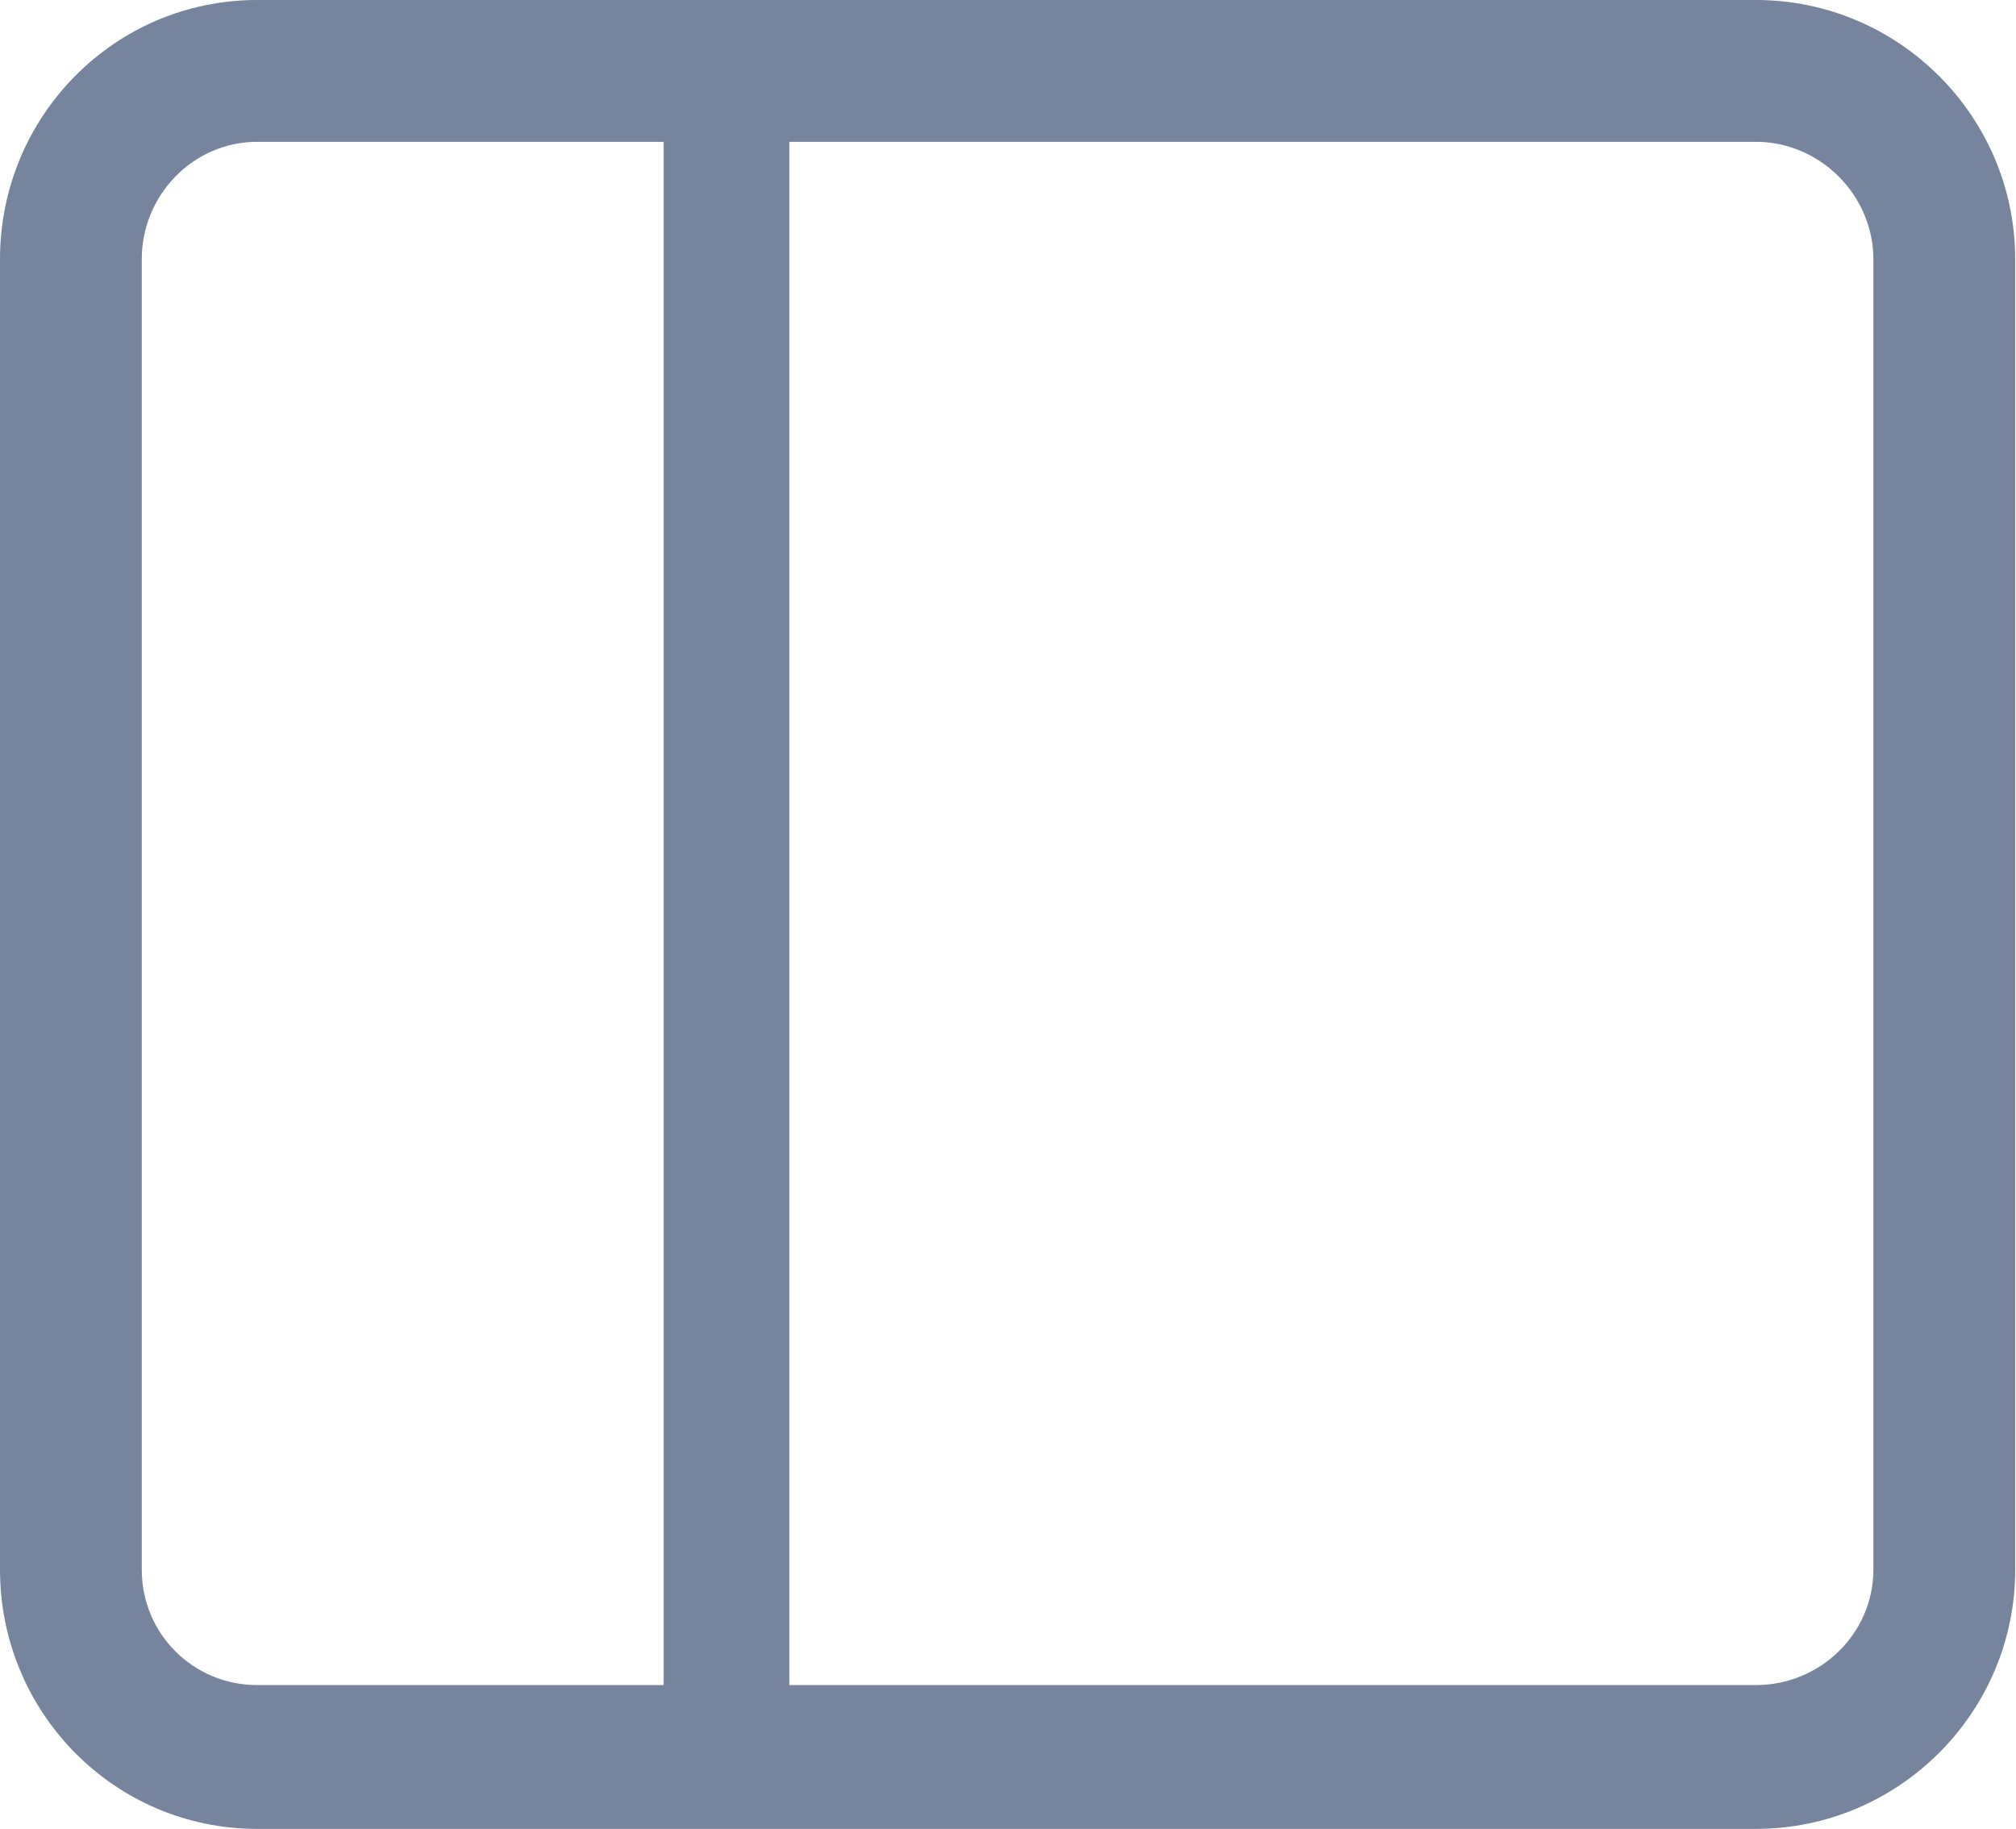
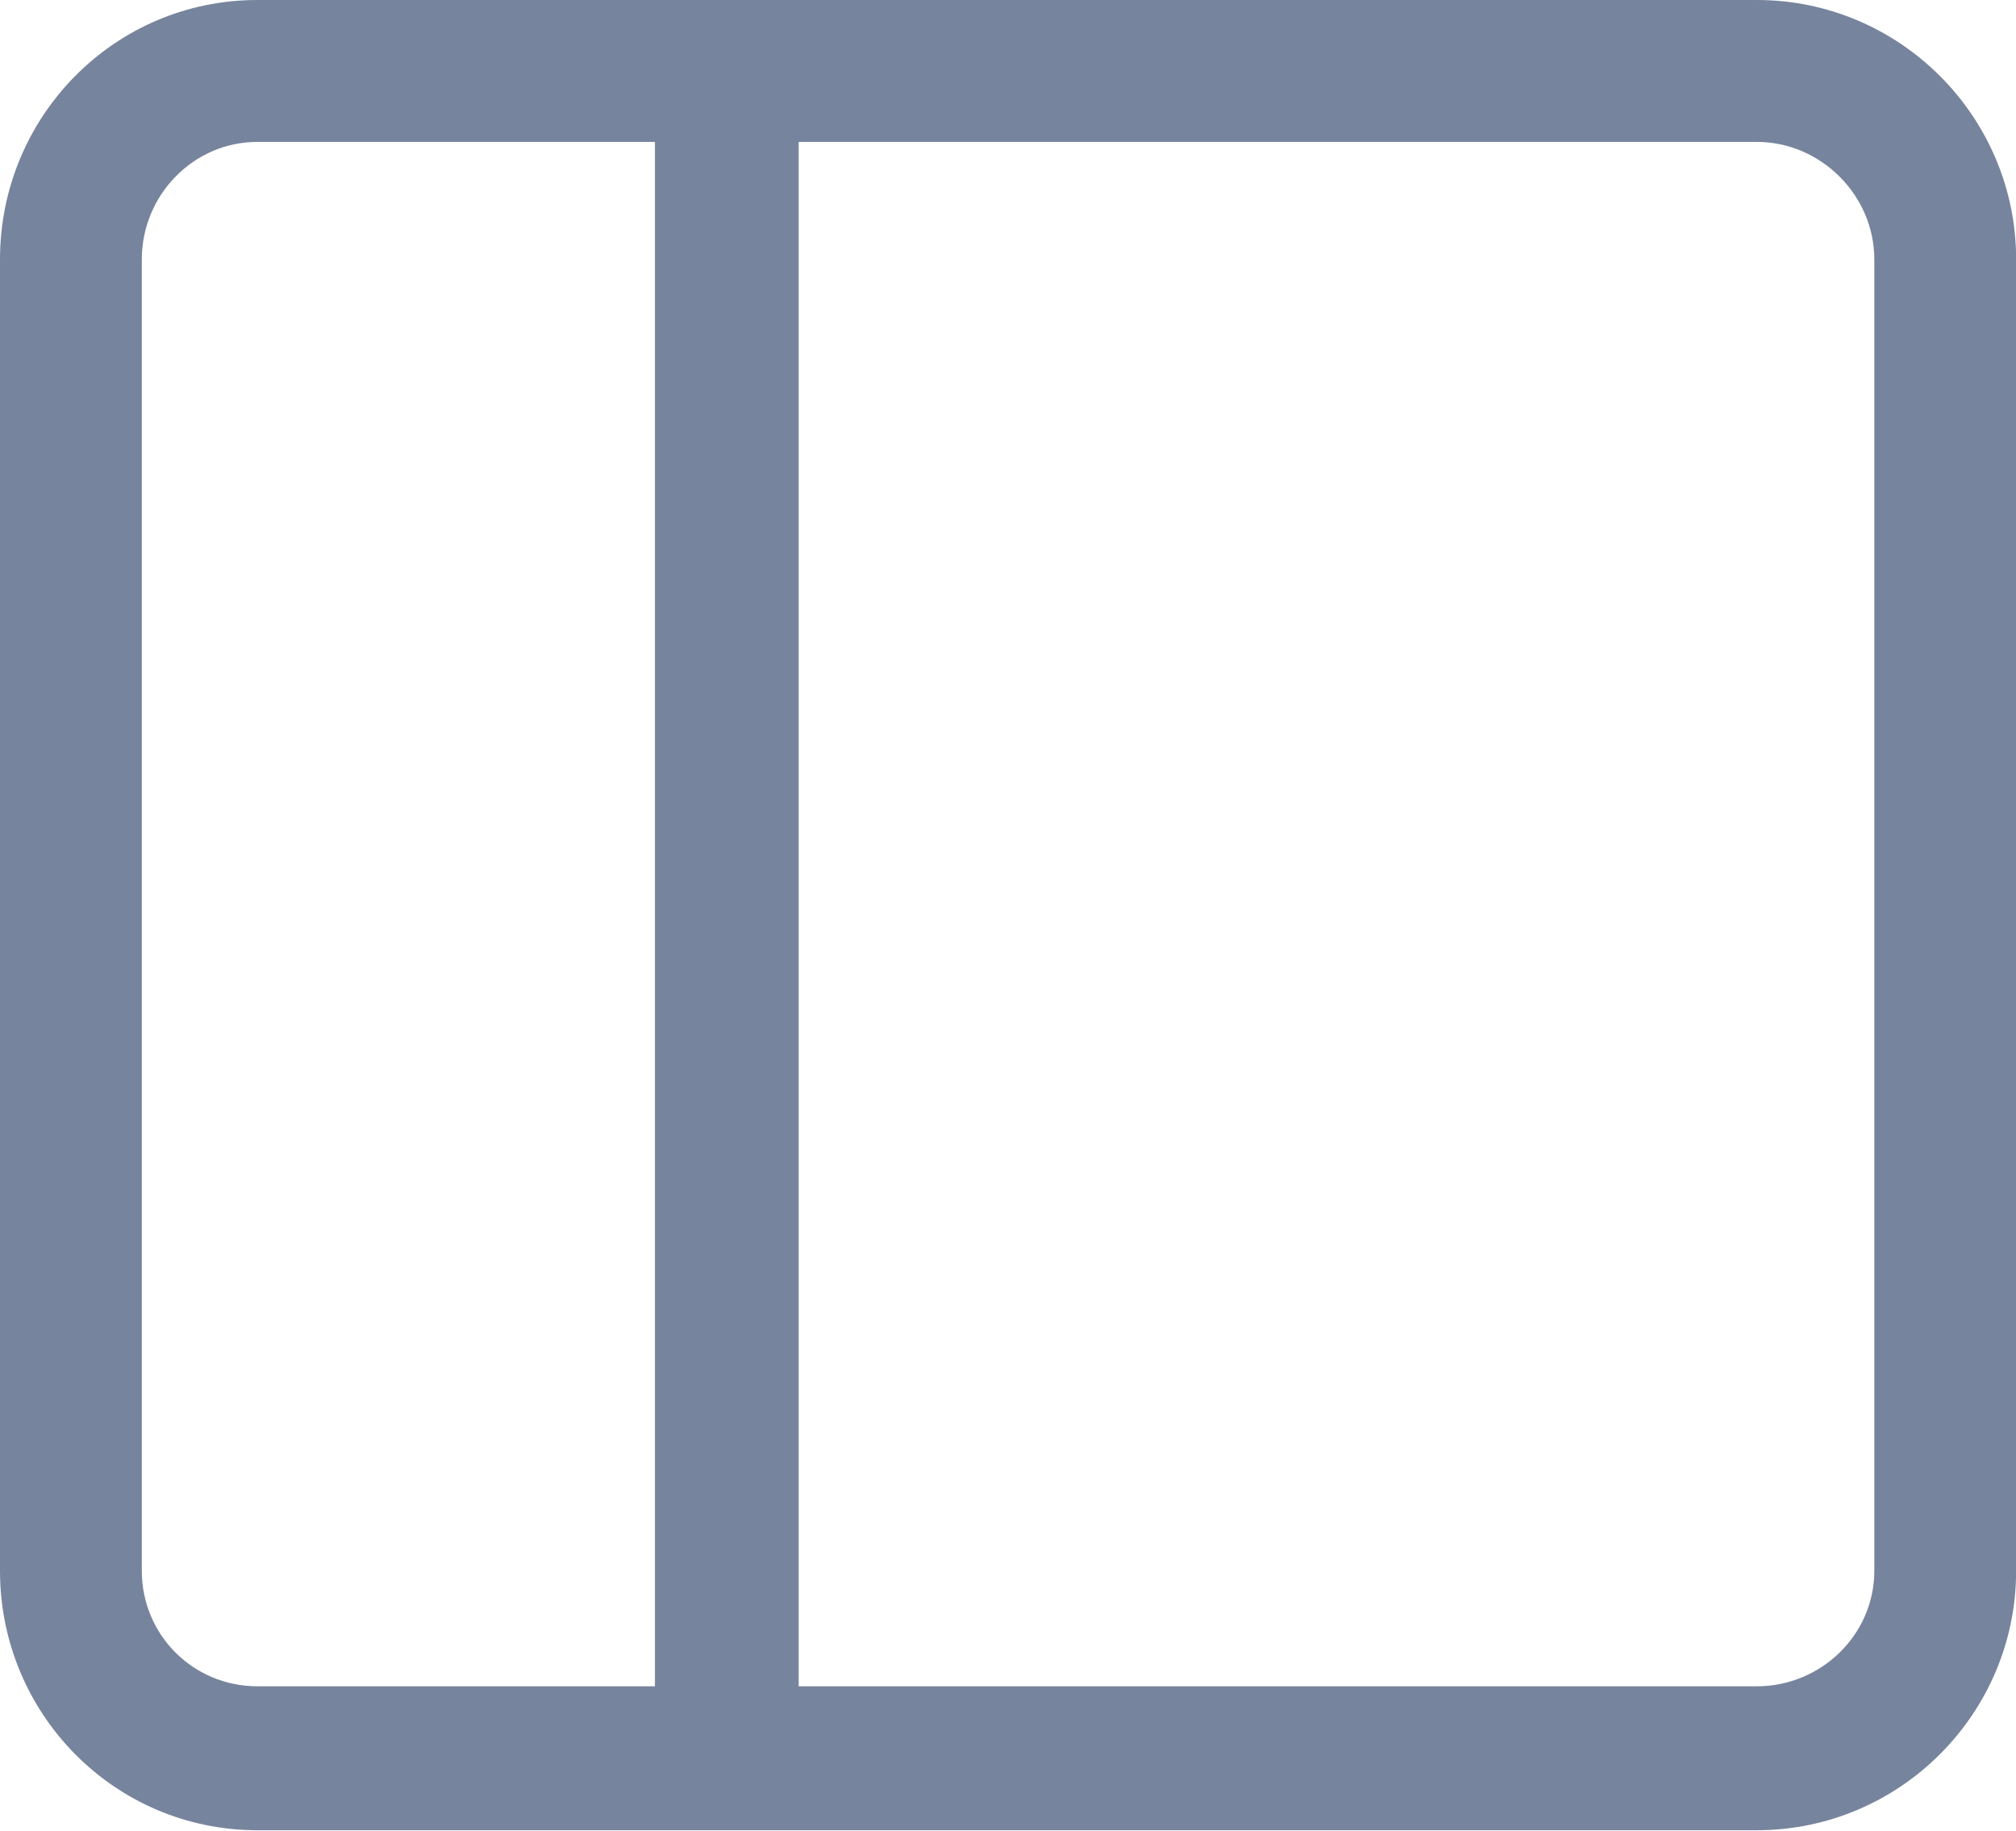
- <svg xmlns="http://www.w3.org/2000/svg" xmlns:ns1="http://vectornator.io" height="100%" stroke-miterlimit="10" style="fill-rule:nonzero;clip-rule:evenodd;stroke-linecap:round;stroke-linejoin:round;" version="1.1" viewBox="0 0 35.26 32" width="100%" xml:space="preserve">
+ <svg xmlns="http://www.w3.org/2000/svg" xmlns:ns1="http://vectornator.io" height="28" stroke-miterlimit="10" style="fill-rule:nonzero;clip-rule:evenodd;stroke-linecap:round;stroke-linejoin:round;" version="1.1" viewBox="0 0 30.85 28" width="30.85" xml:space="preserve">
  <defs />
  <clipPath id="ArtboardFrame">
-     <rect height="32" width="35.26" x="0" y="0" />
+     <rect height="28" width="30.85" x="0" y="0" />
  </clipPath>
  <g clip-path="url(#ArtboardFrame)" id="Untitled" ns1:layerName="Untitled">
    <g opacity="1" ns1:layerName="Group 1">
-       <path d="M4.5 5.27356e-15C2.001 5.27356e-15-0 2.037-0 4.536L-0 27.464C-0 29.963 2.001 32 4.5 32L30.724 32C33.223 32 35.26 29.963 35.26 27.464L35.26 4.536C35.26 2.037 33.223 3.60488e-07 30.724 5.27356e-15L4.5 5.27356e-15ZM4.5 2.481L30.724 2.481C31.845 2.481 32.779 3.415 32.779 4.536L32.779 27.464C32.779 28.585 31.845 29.484 30.724 29.484L4.5 29.484C3.379 29.484 2.48 28.585 2.48 27.464L2.48 4.536C2.48 3.415 3.379 2.481 4.5 2.481Z" fill="#77849d" fill-rule="nonzero" opacity="1" stroke="none" ns1:layerName="Curve 1" />
-       <path d="M12.711 1.248L12.711 30.744" fill="none" opacity="1" stroke="#77849d" stroke-linecap="butt" stroke-linejoin="miter" stroke-width="2.2" ns1:layerName="path" />
+       <path d="M3.938 5.2805e-15C1.751 5.2805e-15-0 1.782-0 3.969L-0 24.031C-0 26.218 1.751 28 3.938 28L26.884 28C29.07 28 30.852 26.218 30.852 24.031L30.852 3.969C30.852 1.782 29.07 3.15427e-07 26.884 5.2805e-15L3.938 5.2805e-15ZM3.938 2.171L26.884 2.171C27.864 2.171 28.682 2.988 28.682 3.969L28.682 24.031C28.682 25.012 27.864 25.798 26.884 25.798L3.938 25.798C2.957 25.798 2.17 25.012 2.17 24.031L2.17 3.969C2.17 2.988 2.957 2.171 3.938 2.171Z" fill="#77849d" fill-rule="nonzero" opacity="1" stroke="none" ns1:layerName="Curve 1" />
+       <path d="M11.122 1.092L11.122 26.901" fill="none" opacity="1" stroke="#77849d" stroke-linecap="butt" stroke-linejoin="miter" stroke-width="2.2" ns1:layerName="path" />
    </g>
  </g>
</svg>
